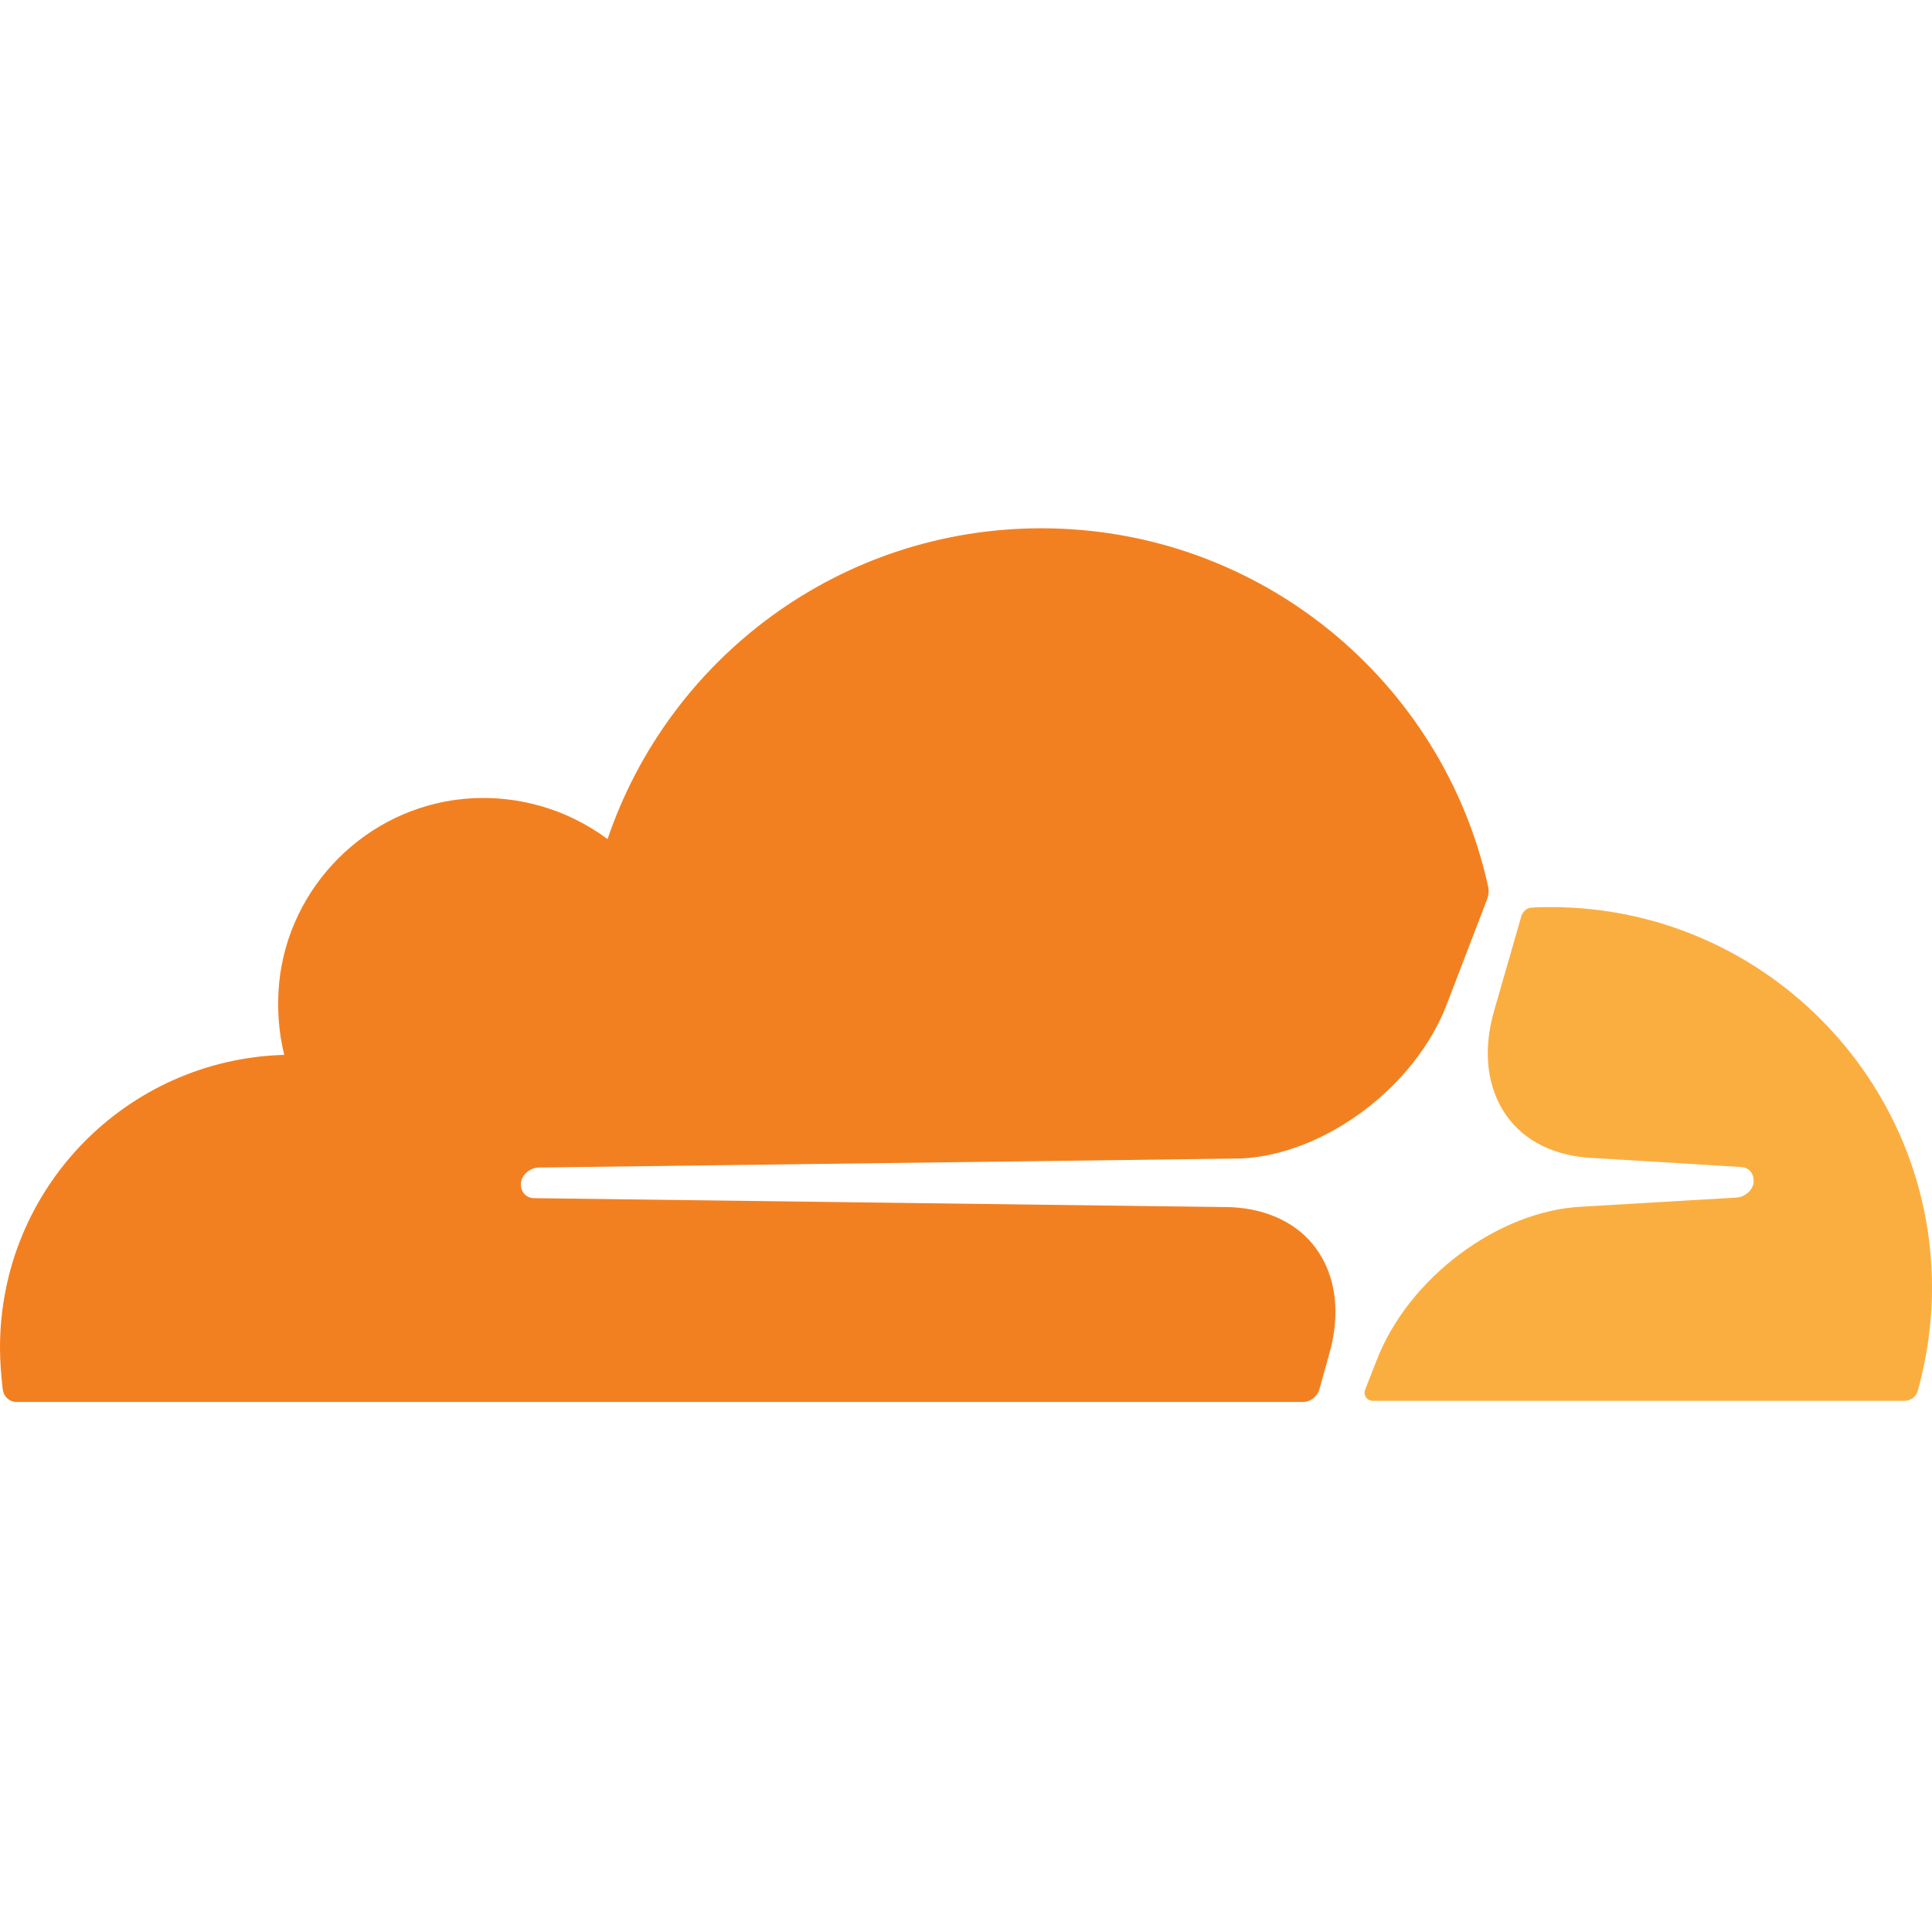
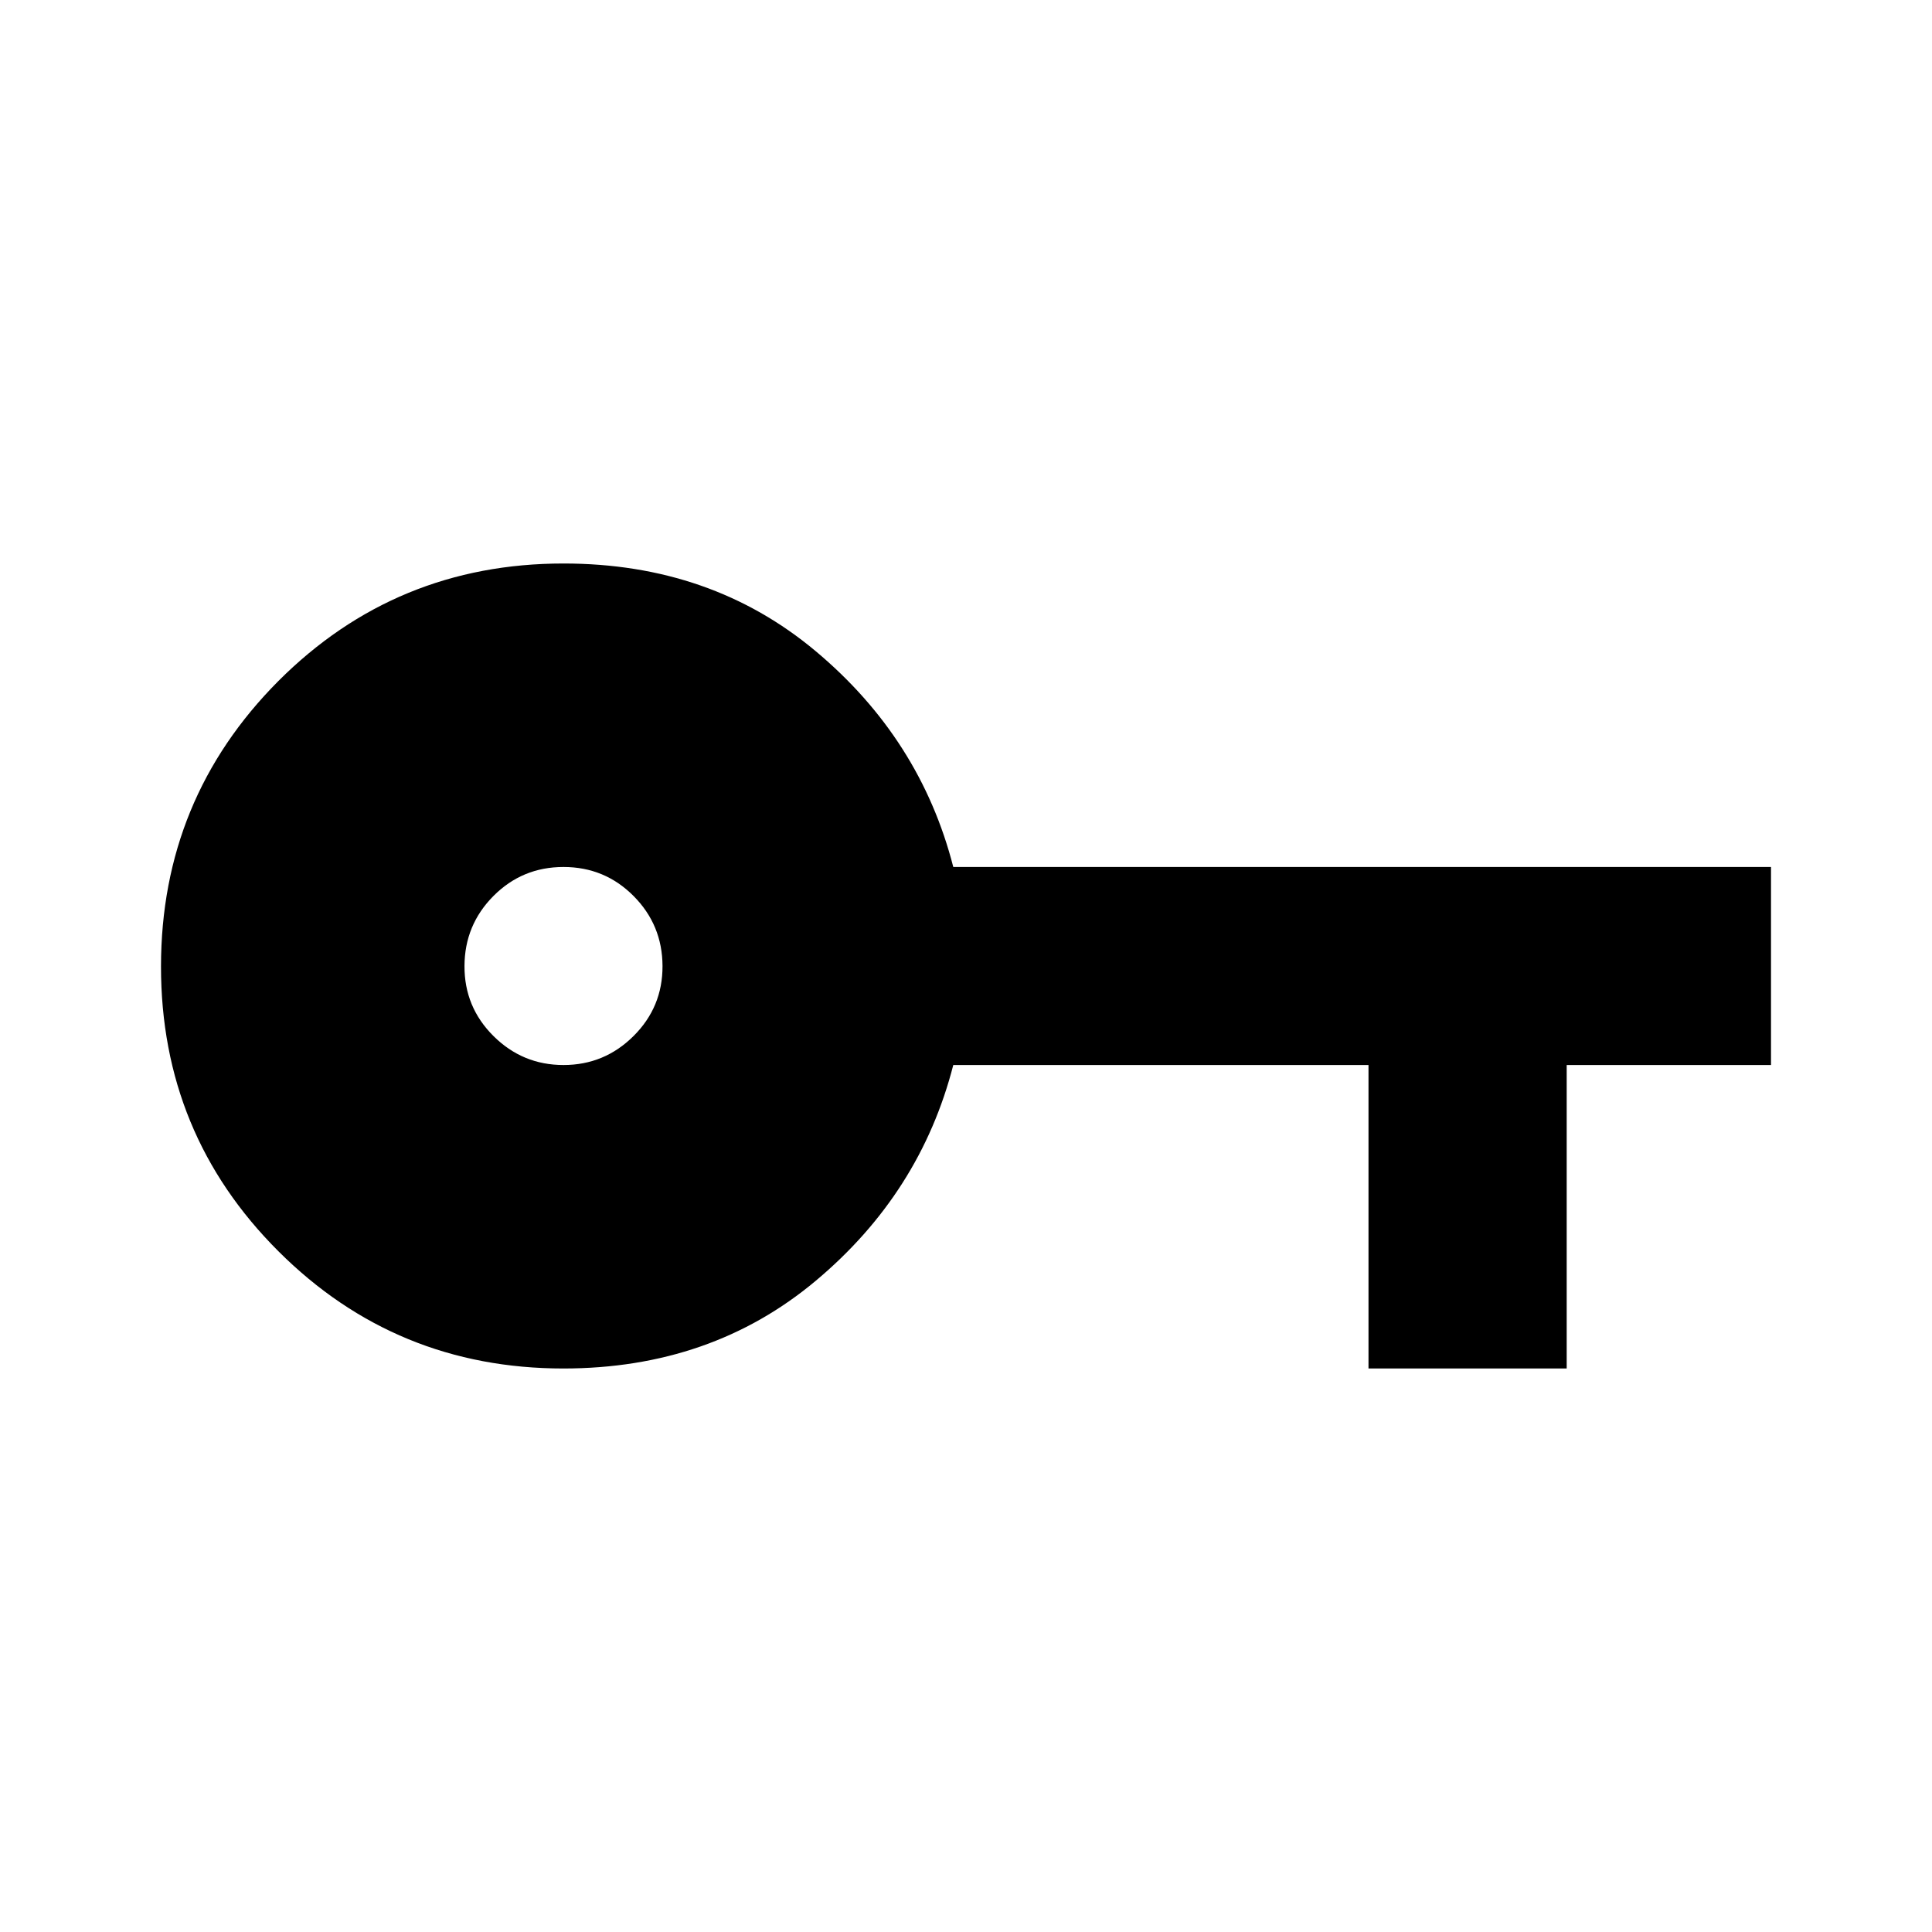
- <svg xmlns="http://www.w3.org/2000/svg" width="160px" height="160px" viewBox="0 0 160 160" version="1.1">
-   <g id="surface1">
-     <path style=" stroke:none;fill-rule:evenodd;fill:rgb(95.294%,50.196%,12.549%);fill-opacity:1;" d="M 110.059 112.215 C 111.043 108.84 110.668 105.742 109.027 103.445 C 107.527 101.336 104.992 100.113 101.945 99.973 L 44.223 99.227 C 43.844 99.227 43.516 99.035 43.328 98.754 C 43.141 98.473 43.094 98.098 43.188 97.723 C 43.375 97.16 43.938 96.738 44.547 96.691 L 102.789 95.941 C 109.684 95.613 117.188 90.035 119.812 83.188 L 123.141 74.512 C 123.281 74.137 123.328 73.762 123.234 73.387 C 119.484 56.41 104.336 43.75 86.238 43.75 C 69.543 43.75 55.379 54.535 50.316 69.492 C 47.035 67.055 42.859 65.742 38.359 66.164 C 30.34 66.961 23.914 73.387 23.117 81.406 C 22.93 83.469 23.07 85.484 23.539 87.359 C 10.457 87.734 0 98.426 0 111.605 C 0 112.777 0.094 113.949 0.234 115.121 C 0.328 115.684 0.797 116.105 1.359 116.105 L 107.902 116.105 C 108.512 116.105 109.074 115.684 109.262 115.074 Z M 110.059 112.215 " />
-     <path style=" stroke:none;fill-rule:evenodd;fill:rgb(98.431%,68.235%,25.098%);fill-opacity:1;" d="M 128.441 75.121 C 127.926 75.121 127.363 75.121 126.848 75.168 C 126.473 75.168 126.145 75.449 126.004 75.824 L 123.75 83.656 C 122.766 87.031 123.141 90.129 124.781 92.426 C 126.285 94.535 128.816 95.754 131.863 95.895 L 144.148 96.645 C 144.523 96.645 144.855 96.832 145.043 97.113 C 145.23 97.395 145.277 97.816 145.184 98.145 C 144.996 98.707 144.43 99.129 143.82 99.176 L 131.02 99.93 C 124.078 100.258 116.625 105.836 113.996 112.684 L 113.059 115.074 C 112.871 115.543 113.199 116.012 113.715 116.012 L 157.703 116.012 C 158.219 116.012 158.688 115.684 158.828 115.168 C 159.578 112.449 160 109.59 160 106.633 C 160 89.281 145.84 75.121 128.441 75.121 Z M 128.441 75.121 " />
-   </g>
+ <svg xmlns="http://www.w3.org/2000/svg" viewBox="0 0 24 24">
+   <path fill="currentColor" d="M7 17q-2.083 0-3.542-1.457T2 12.005T3.458 8.46Q4.917 7 7 7q1.833 0 3.134 1.09q1.3 1.089 1.708 2.68H22v2.46h-2.538V17H17v-3.77h-5.158q-.408 1.591-1.708 2.68T7 17m0-3.77q.508 0 .87-.36t.36-.87t-.36-.87t-.87-.36t-.87.36t-.36.87t.36.87t.87.36" />
</svg>
